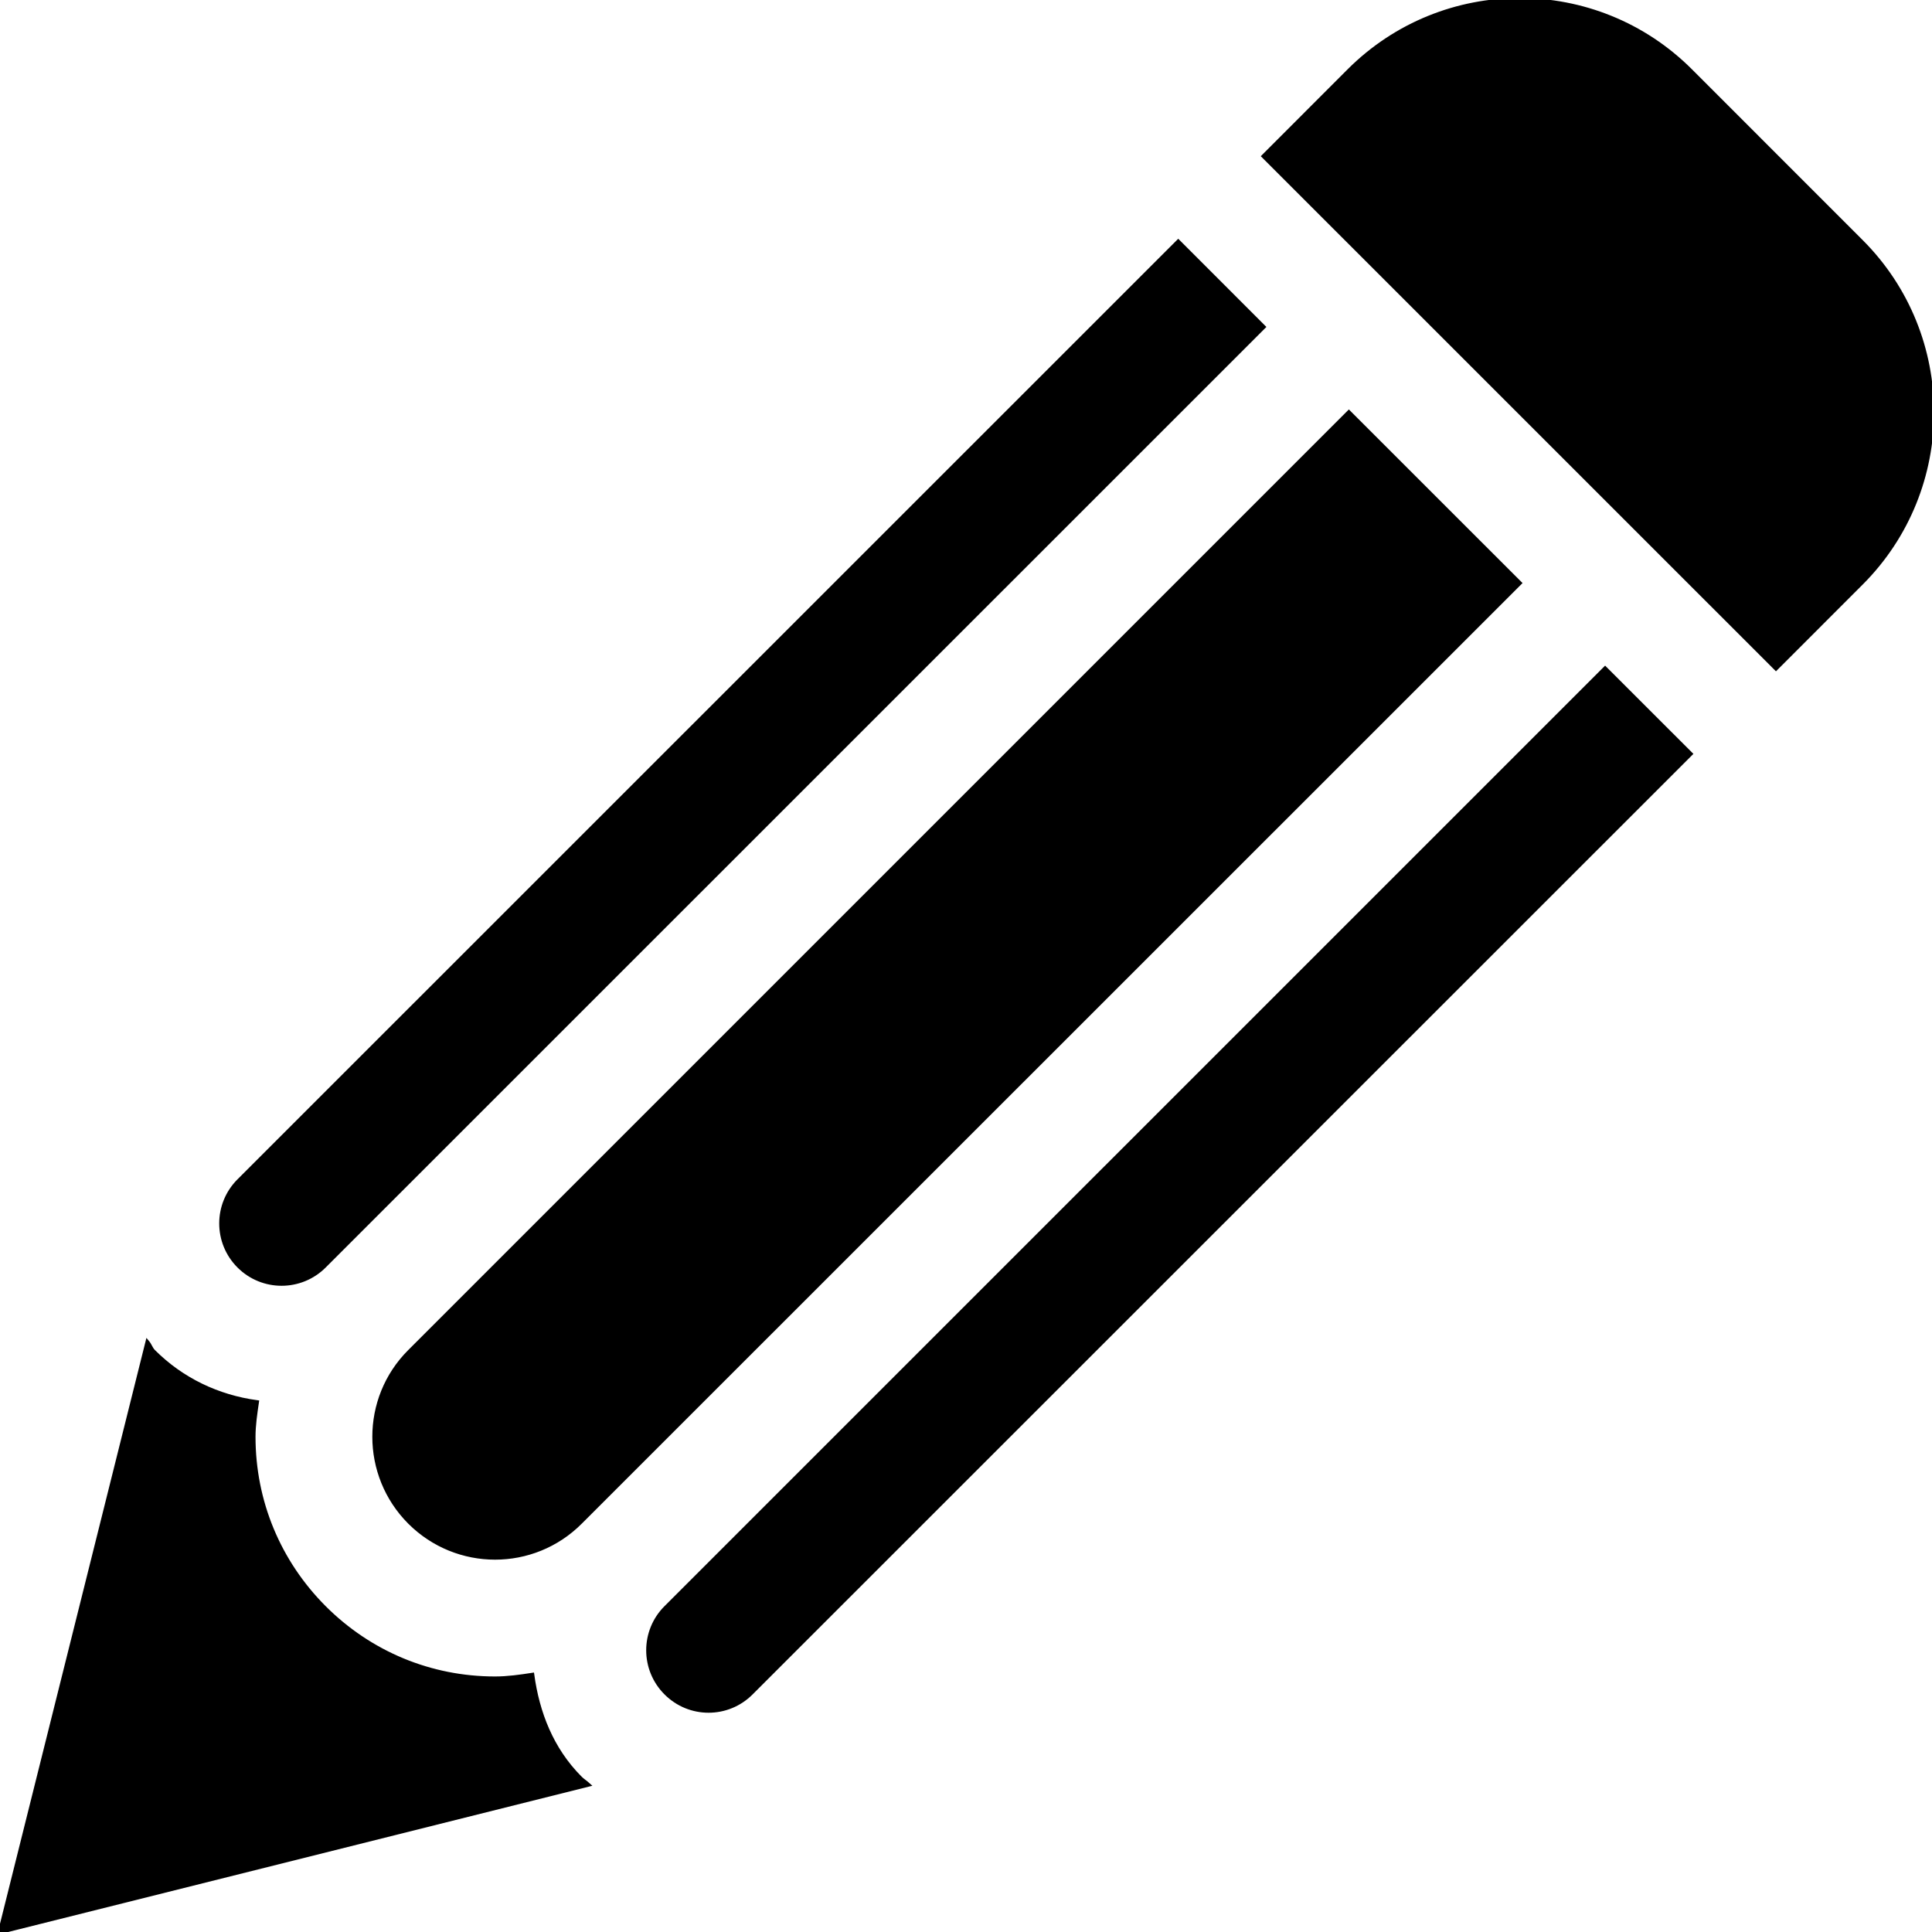
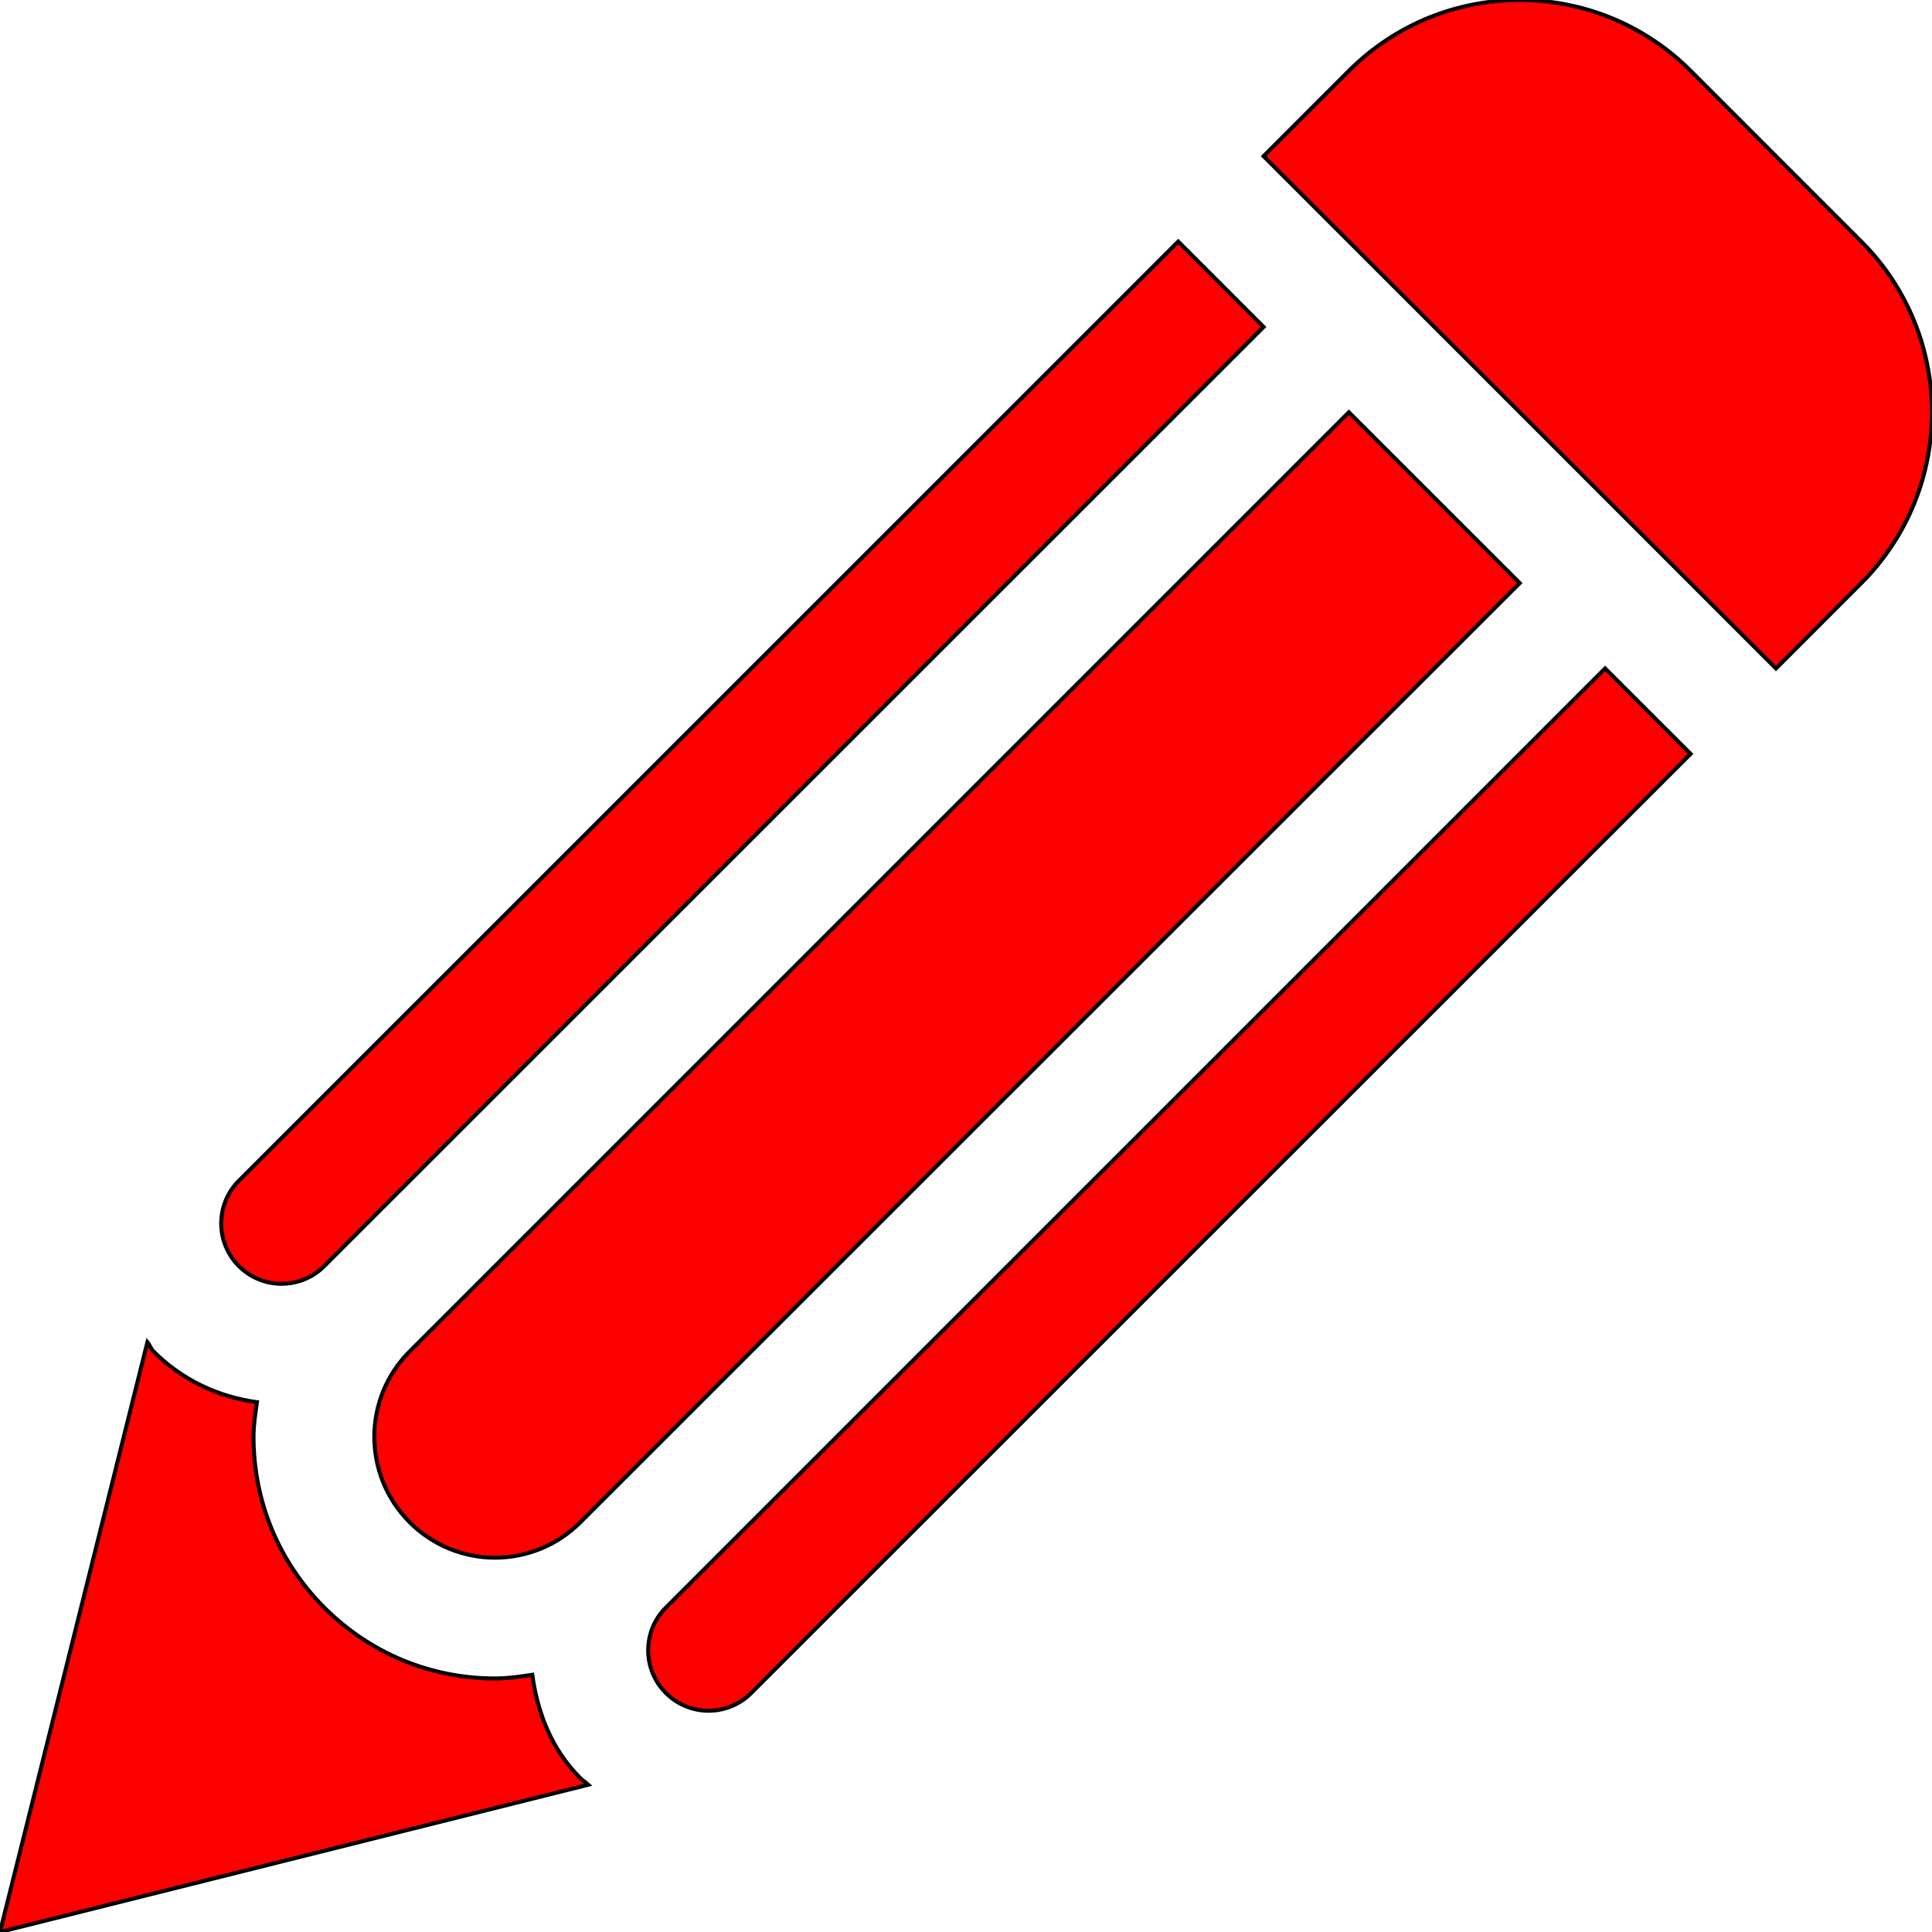
- <svg xmlns="http://www.w3.org/2000/svg" version="1.1" id="Capa_1" x="0px" y="0px" width="485.219px" height="485.22px" viewBox="0 0 485.219 485.22" fill="currentColor" stroke="currentColor">
+ <svg xmlns="http://www.w3.org/2000/svg" version="1.1" id="Capa_1" x="0px" y="0px" width="485.219px" height="485.22px" viewBox="0 0 485.219 485.22" fill="red" stroke="currentColor">
  <g>
    <path d="M467.476,146.438l-21.445,21.455L317.35,39.23l21.445-21.457c23.689-23.692,62.104-23.692,85.795,0l42.886,42.897   C491.133,84.349,491.133,122.748,467.476,146.438z M167.233,403.748c-5.922,5.922-5.922,15.513,0,21.436   c5.925,5.955,15.521,5.955,21.443,0L424.59,189.335l-21.469-21.457L167.233,403.748z M60,296.54c-5.925,5.927-5.925,15.514,0,21.44   c5.922,5.923,15.518,5.923,21.443,0L317.35,82.113L295.914,60.67L60,296.54z M338.767,103.54L102.881,339.421   c-11.845,11.822-11.815,31.041,0,42.886c11.85,11.846,31.038,11.901,42.914-0.032l235.886-235.837L338.767,103.54z    M145.734,446.572c-7.253-7.262-10.749-16.465-12.05-25.948c-3.083,0.476-6.188,0.919-9.36,0.919   c-16.202,0-31.419-6.333-42.881-17.795c-11.462-11.491-17.77-26.687-17.77-42.887c0-2.954,0.443-5.833,0.859-8.703   c-9.803-1.335-18.864-5.629-25.972-12.737c-0.682-0.677-0.917-1.596-1.538-2.338L0,485.216l147.748-36.986   C147.097,447.637,146.36,447.193,145.734,446.572z" />
  </g>
  <g>
</g>
  <g>
</g>
  <g>
</g>
  <g>
</g>
  <g>
</g>
  <g>
</g>
  <g>
</g>
  <g>
</g>
  <g>
</g>
  <g>
</g>
  <g>
</g>
  <g>
</g>
  <g>
</g>
  <g>
</g>
  <g>
</g>
</svg>
